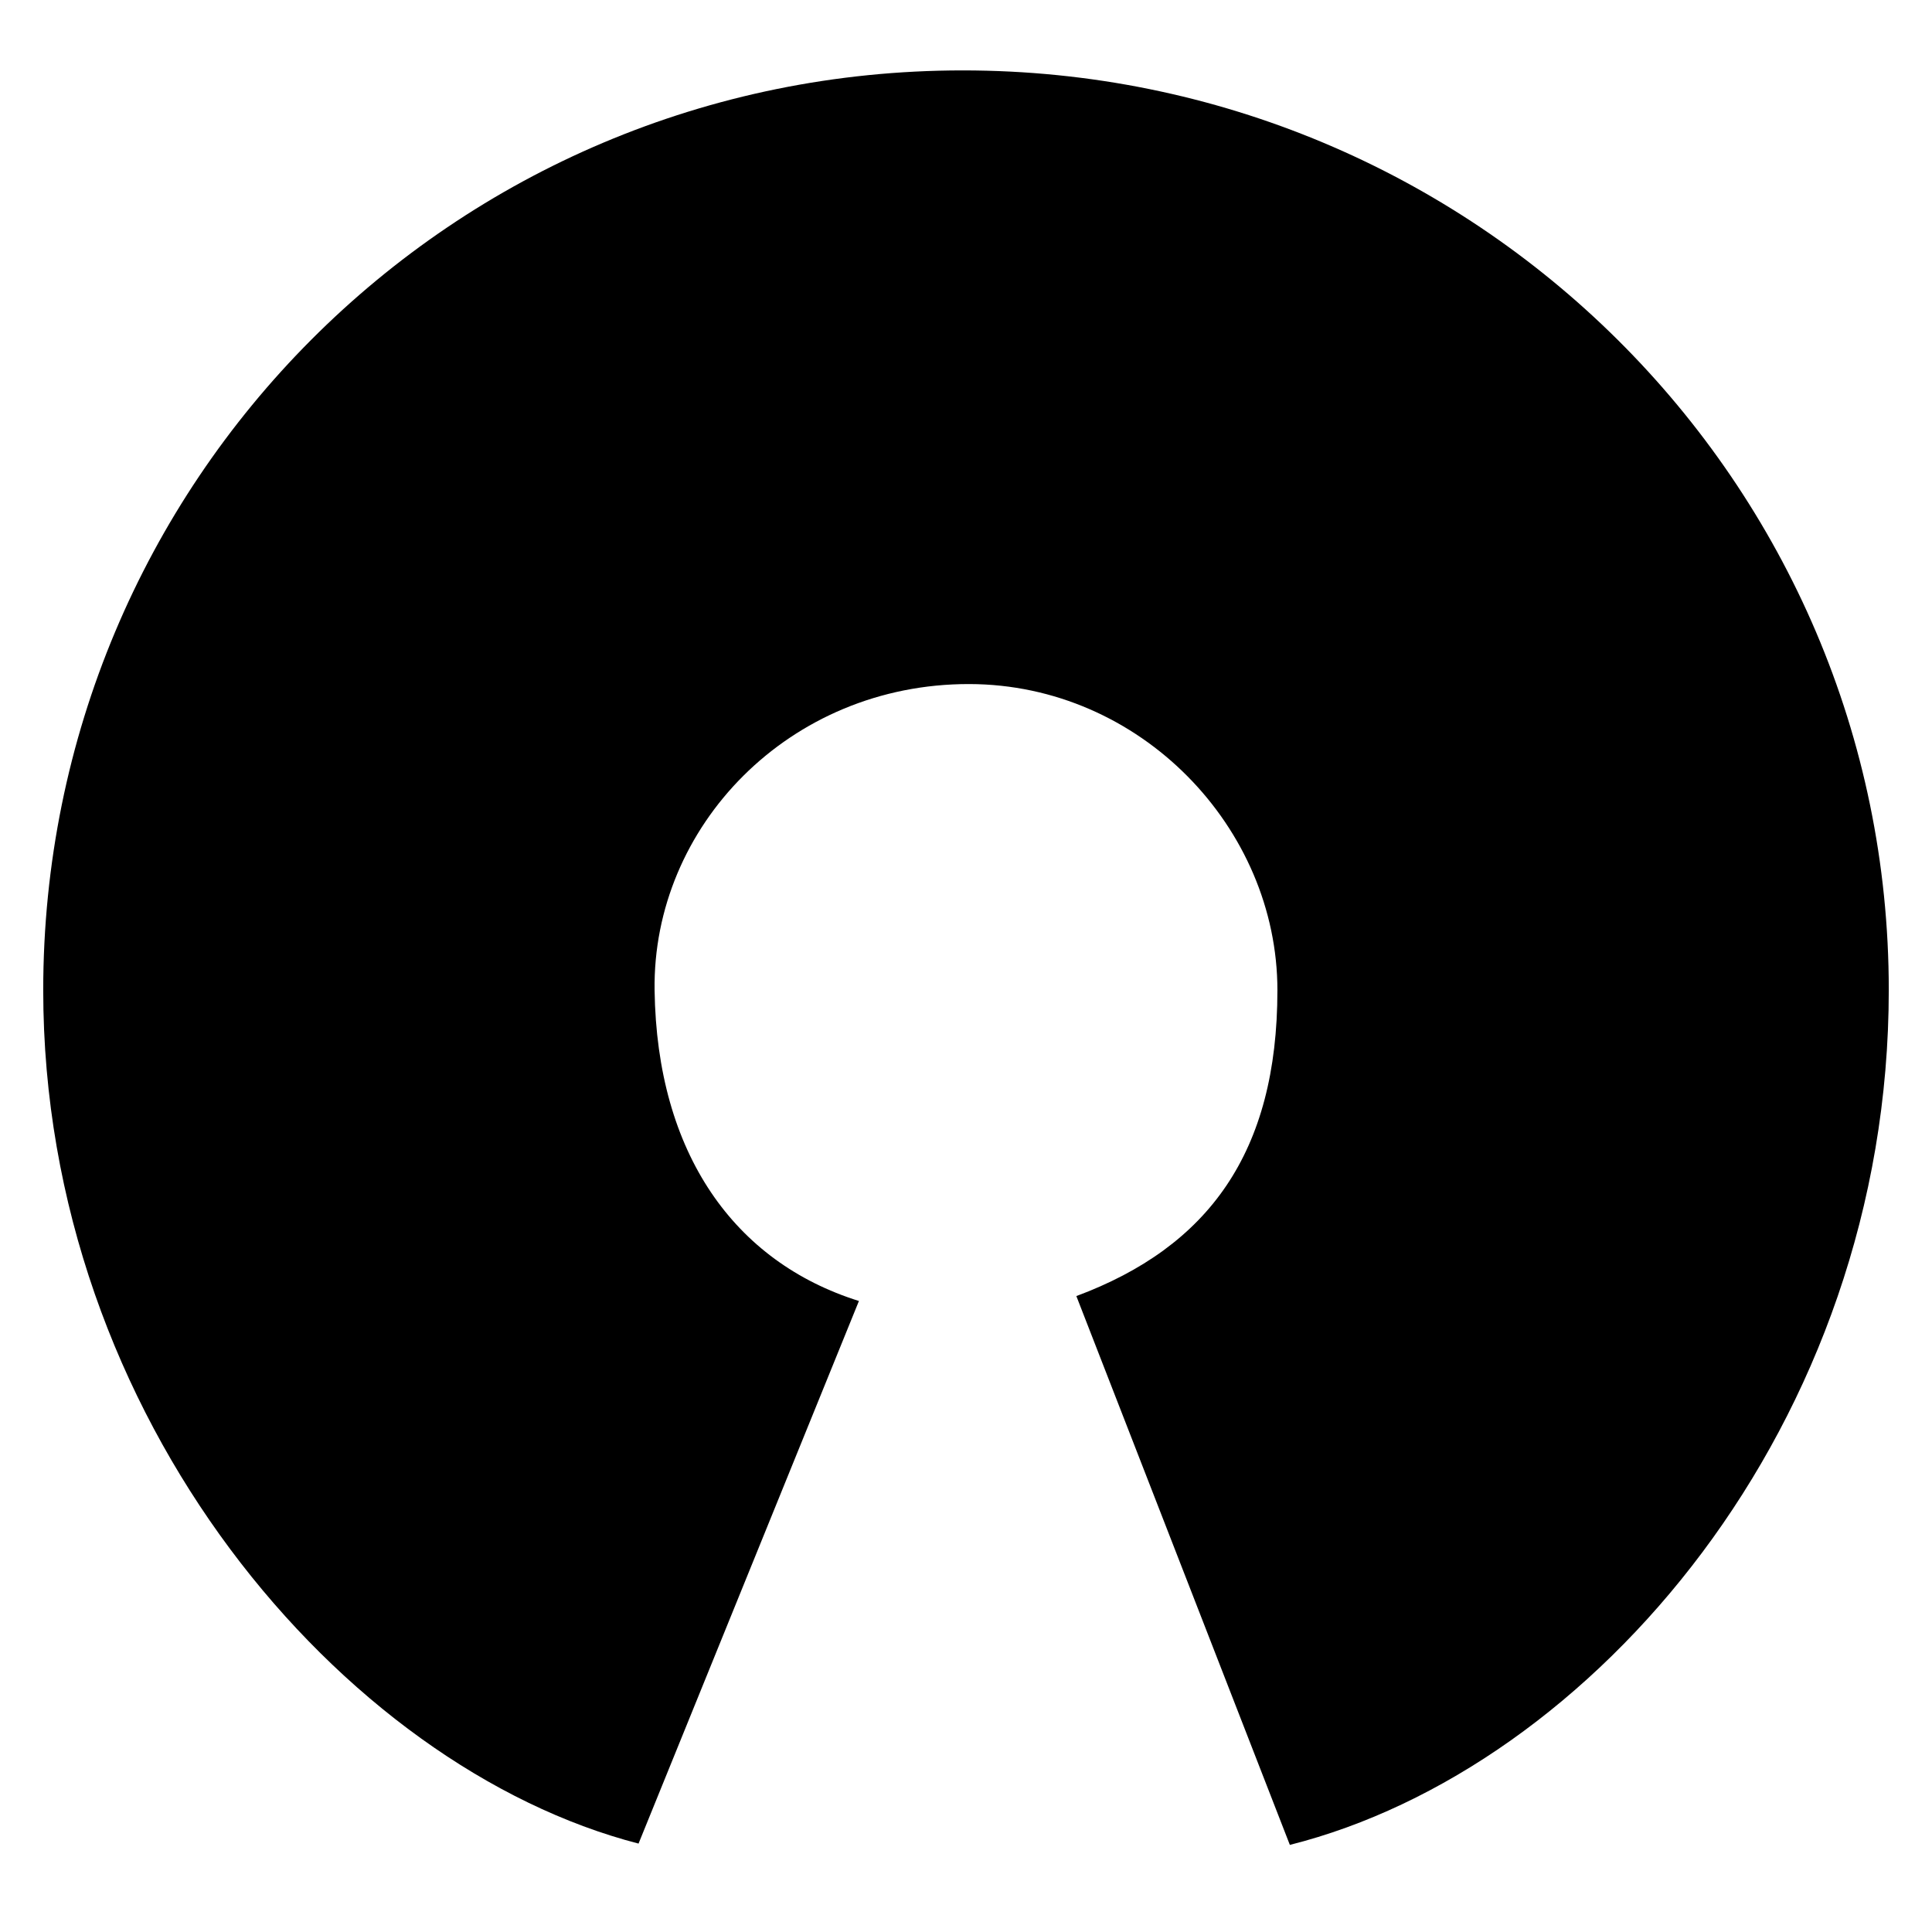
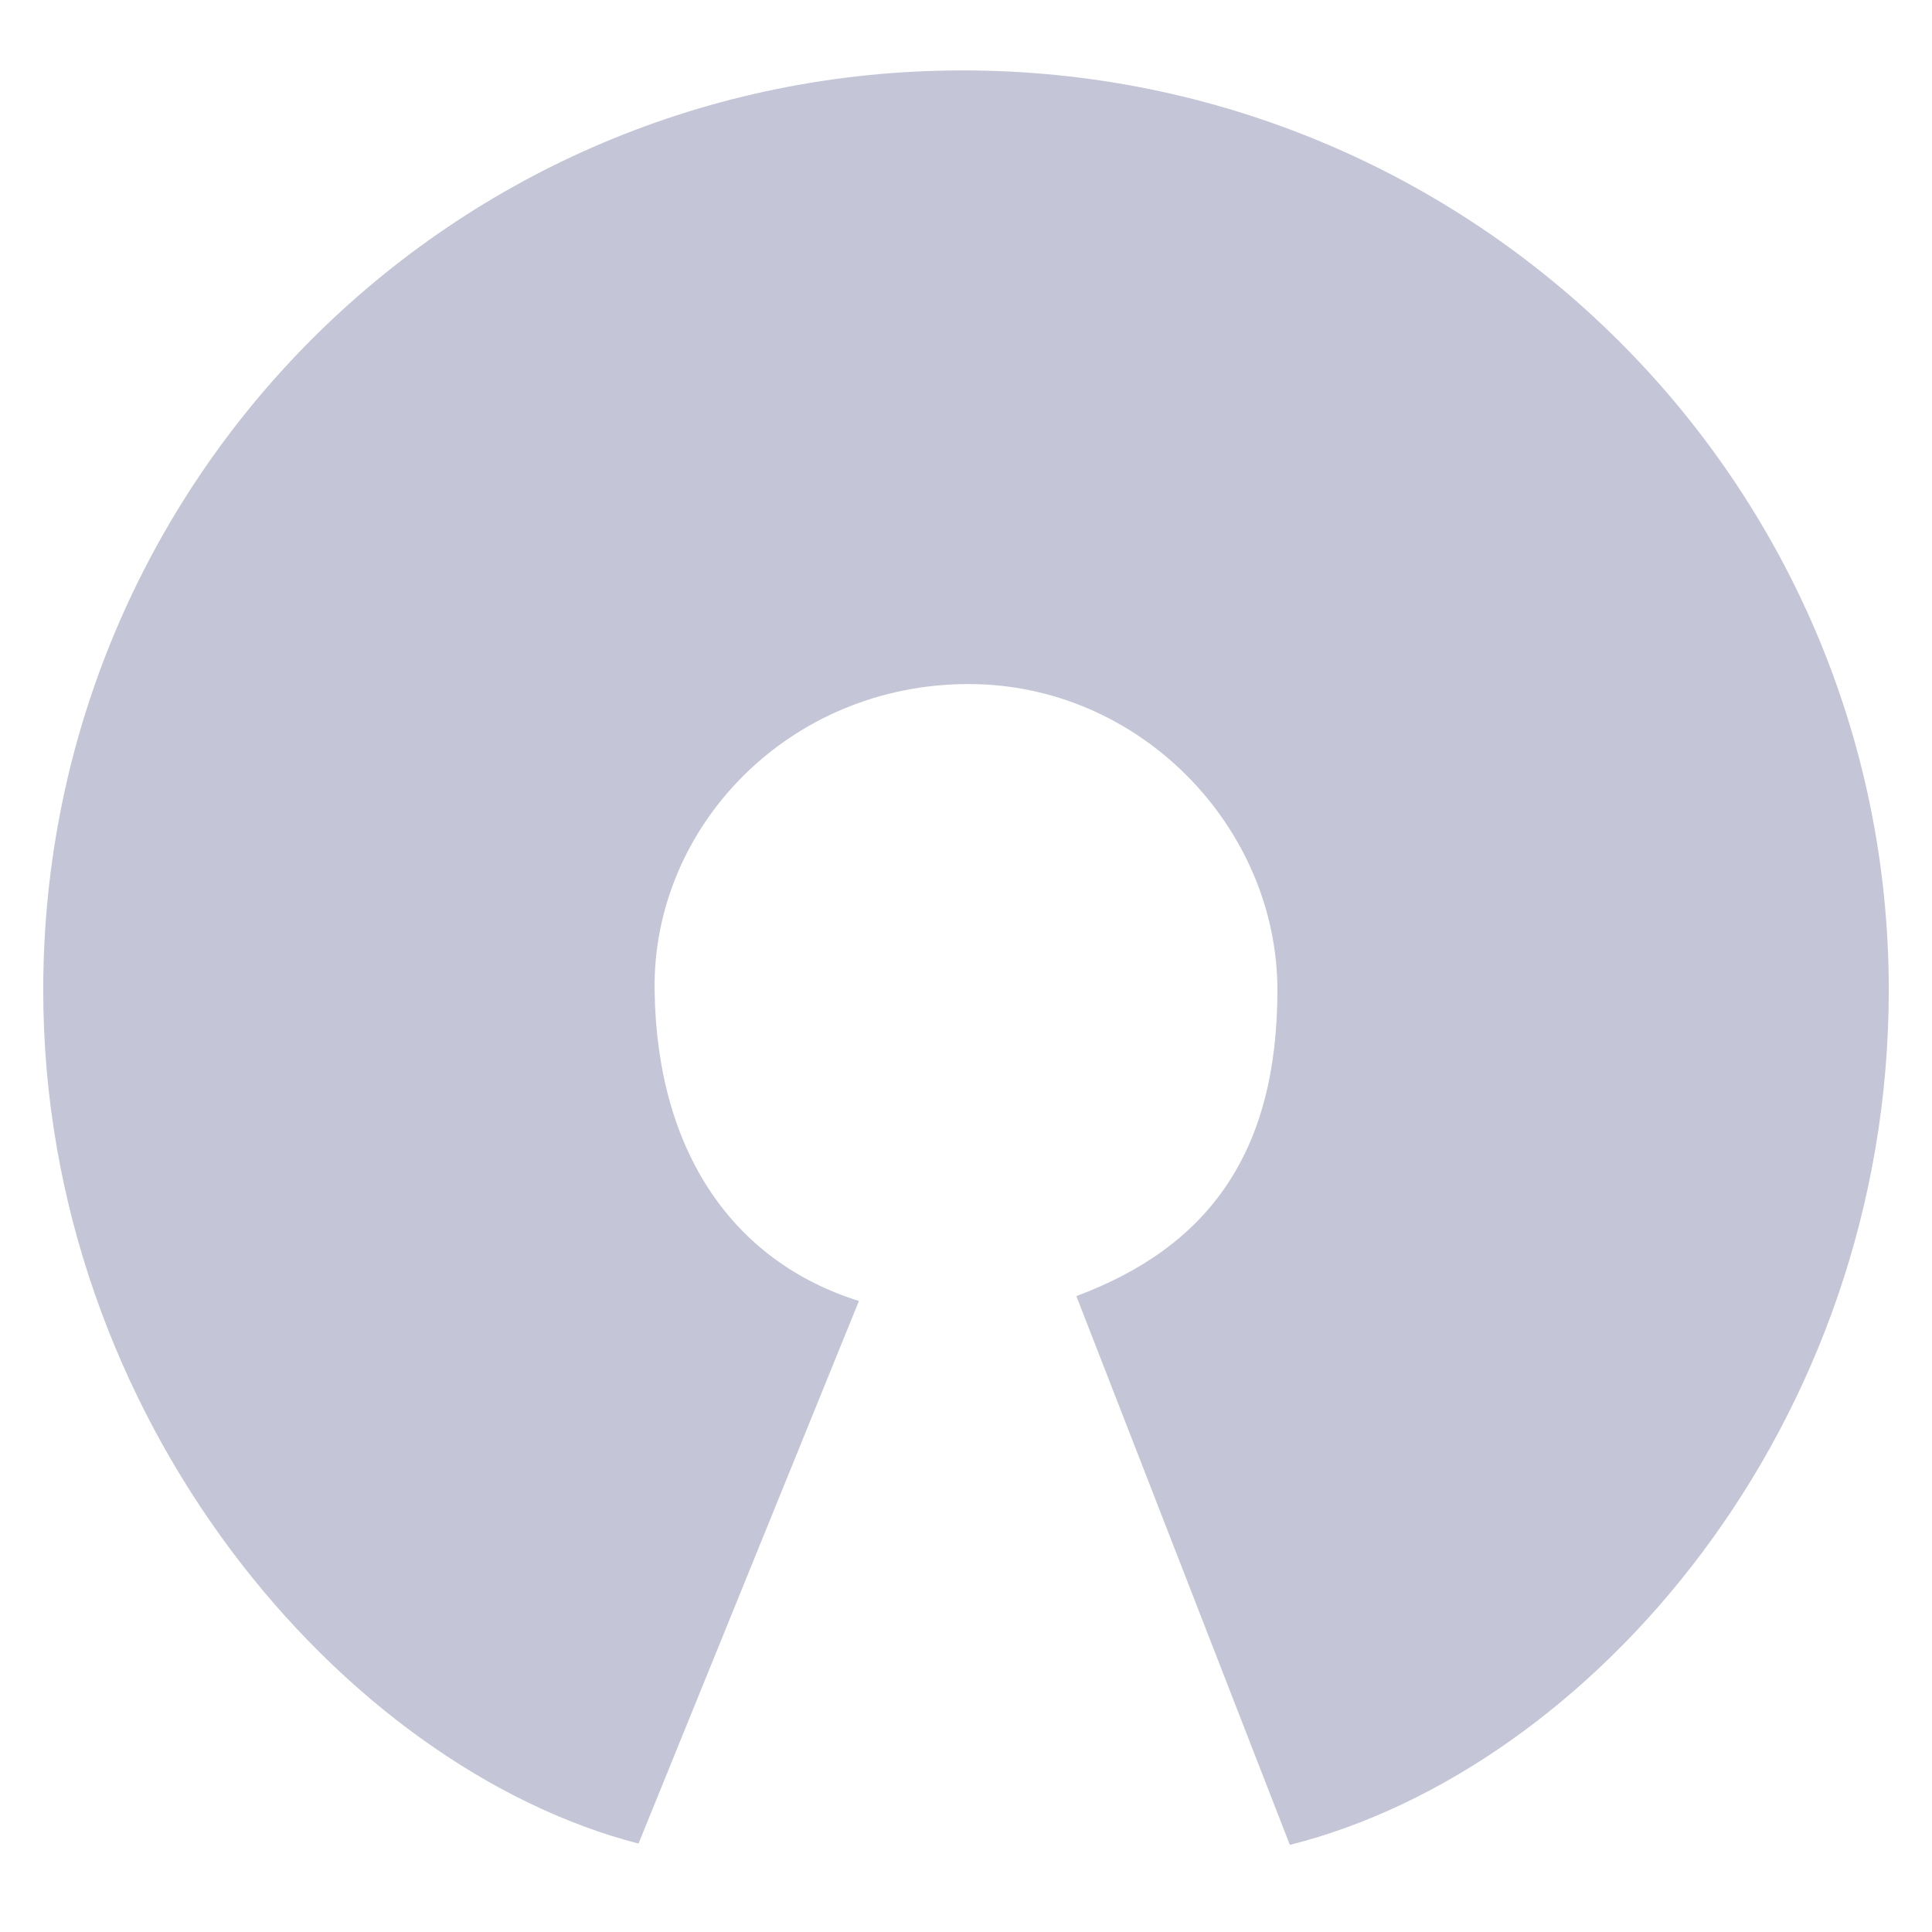
- <svg xmlns="http://www.w3.org/2000/svg" viewBox="0 0 590 590" fill="currentColor" aria-hidden="true">
-   <path d="M328.7,395.8c40.3-15,61.4-43.8,61.4-93.4S348.3,209,296,208.9c-55.1-0.1-96.8,43.6-96.1,93.5s24.4,83,62.4,94.9L195,563C104.8,539.7,13.2,433.3,13.2,302.4C13.2,147.3,137.8,21.5,294,21.5s282.8,125.7,282.8,280.8c0,133-90.8,237.9-182.9,261.1L328.7,395.8z" />
+ <svg xmlns="http://www.w3.org/2000/svg" viewBox="0 0 590 590" fill="none" aria-hidden="true">
+   <path fill="#C4C6D7" d="M328.7,395.8c40.3-15,61.4-43.8,61.4-93.4S348.3,209,296,208.9c-55.1-0.1-96.8,43.6-96.1,93.5s24.4,83,62.4,94.9L195,563C104.8,539.7,13.2,433.3,13.2,302.4C13.2,147.3,137.8,21.5,294,21.5s282.8,125.7,282.8,280.8c0,133-90.8,237.9-182.9,261.1L328.7,395.8z" />
</svg>
